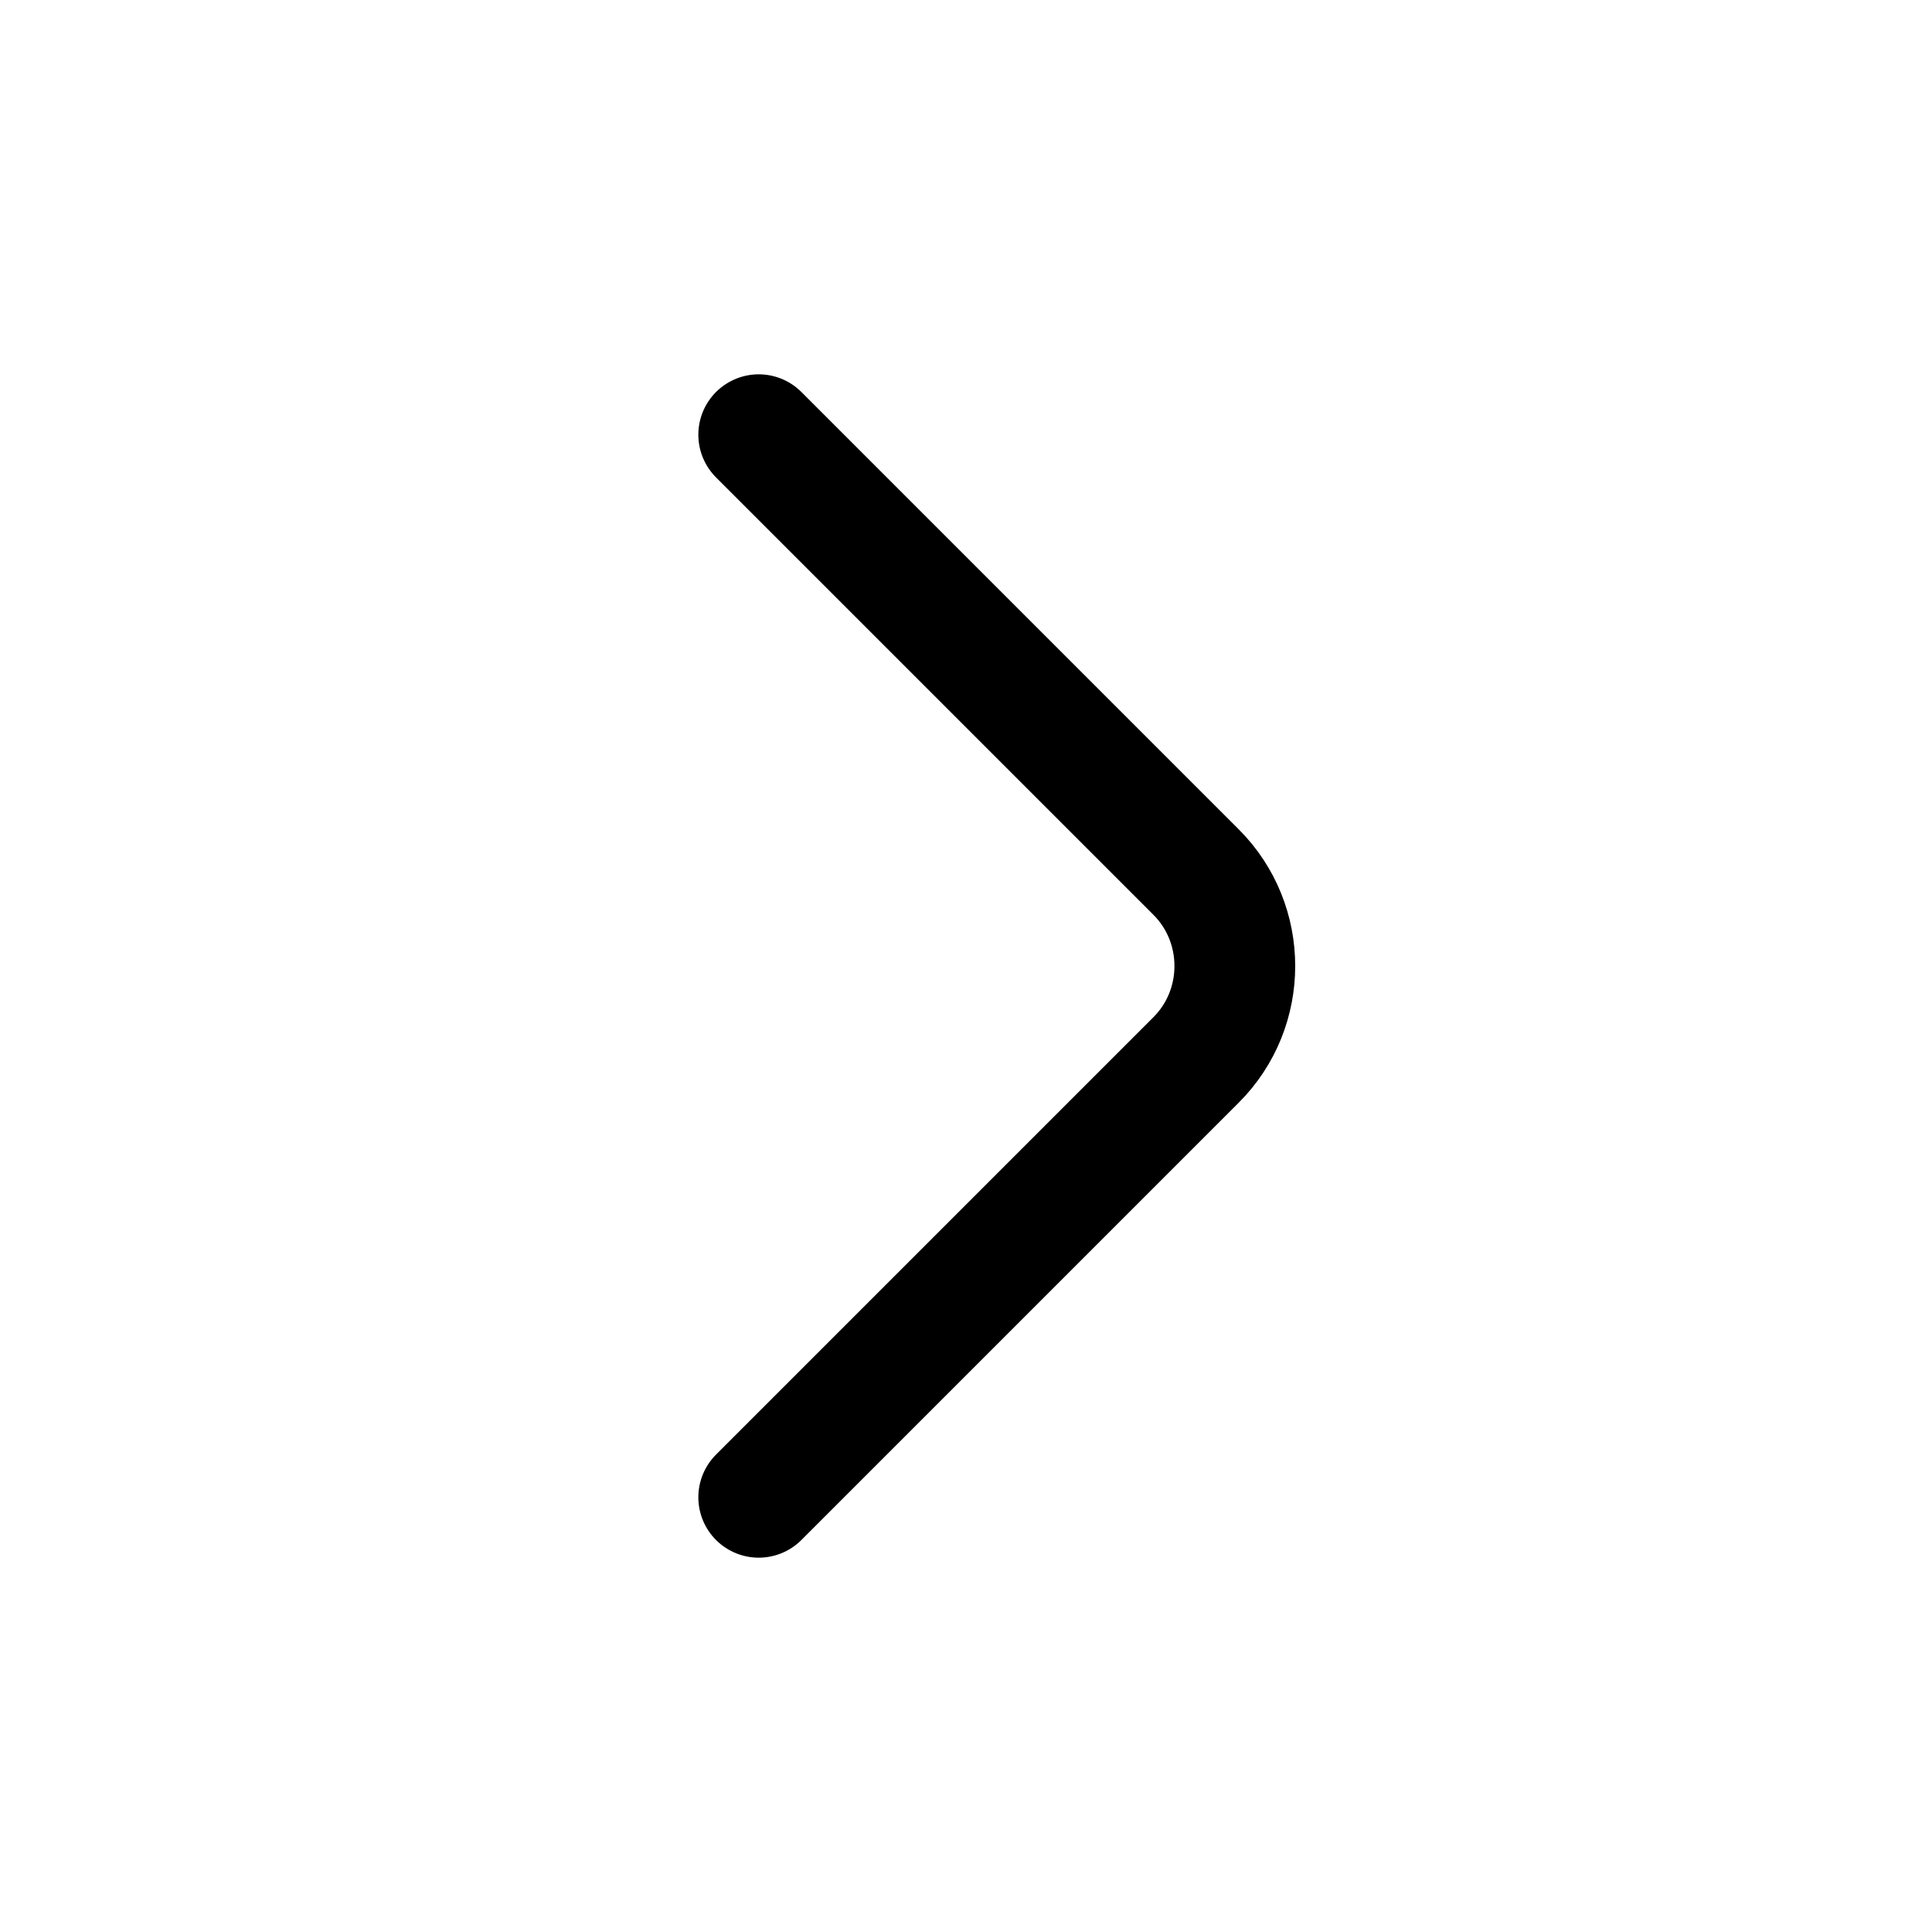
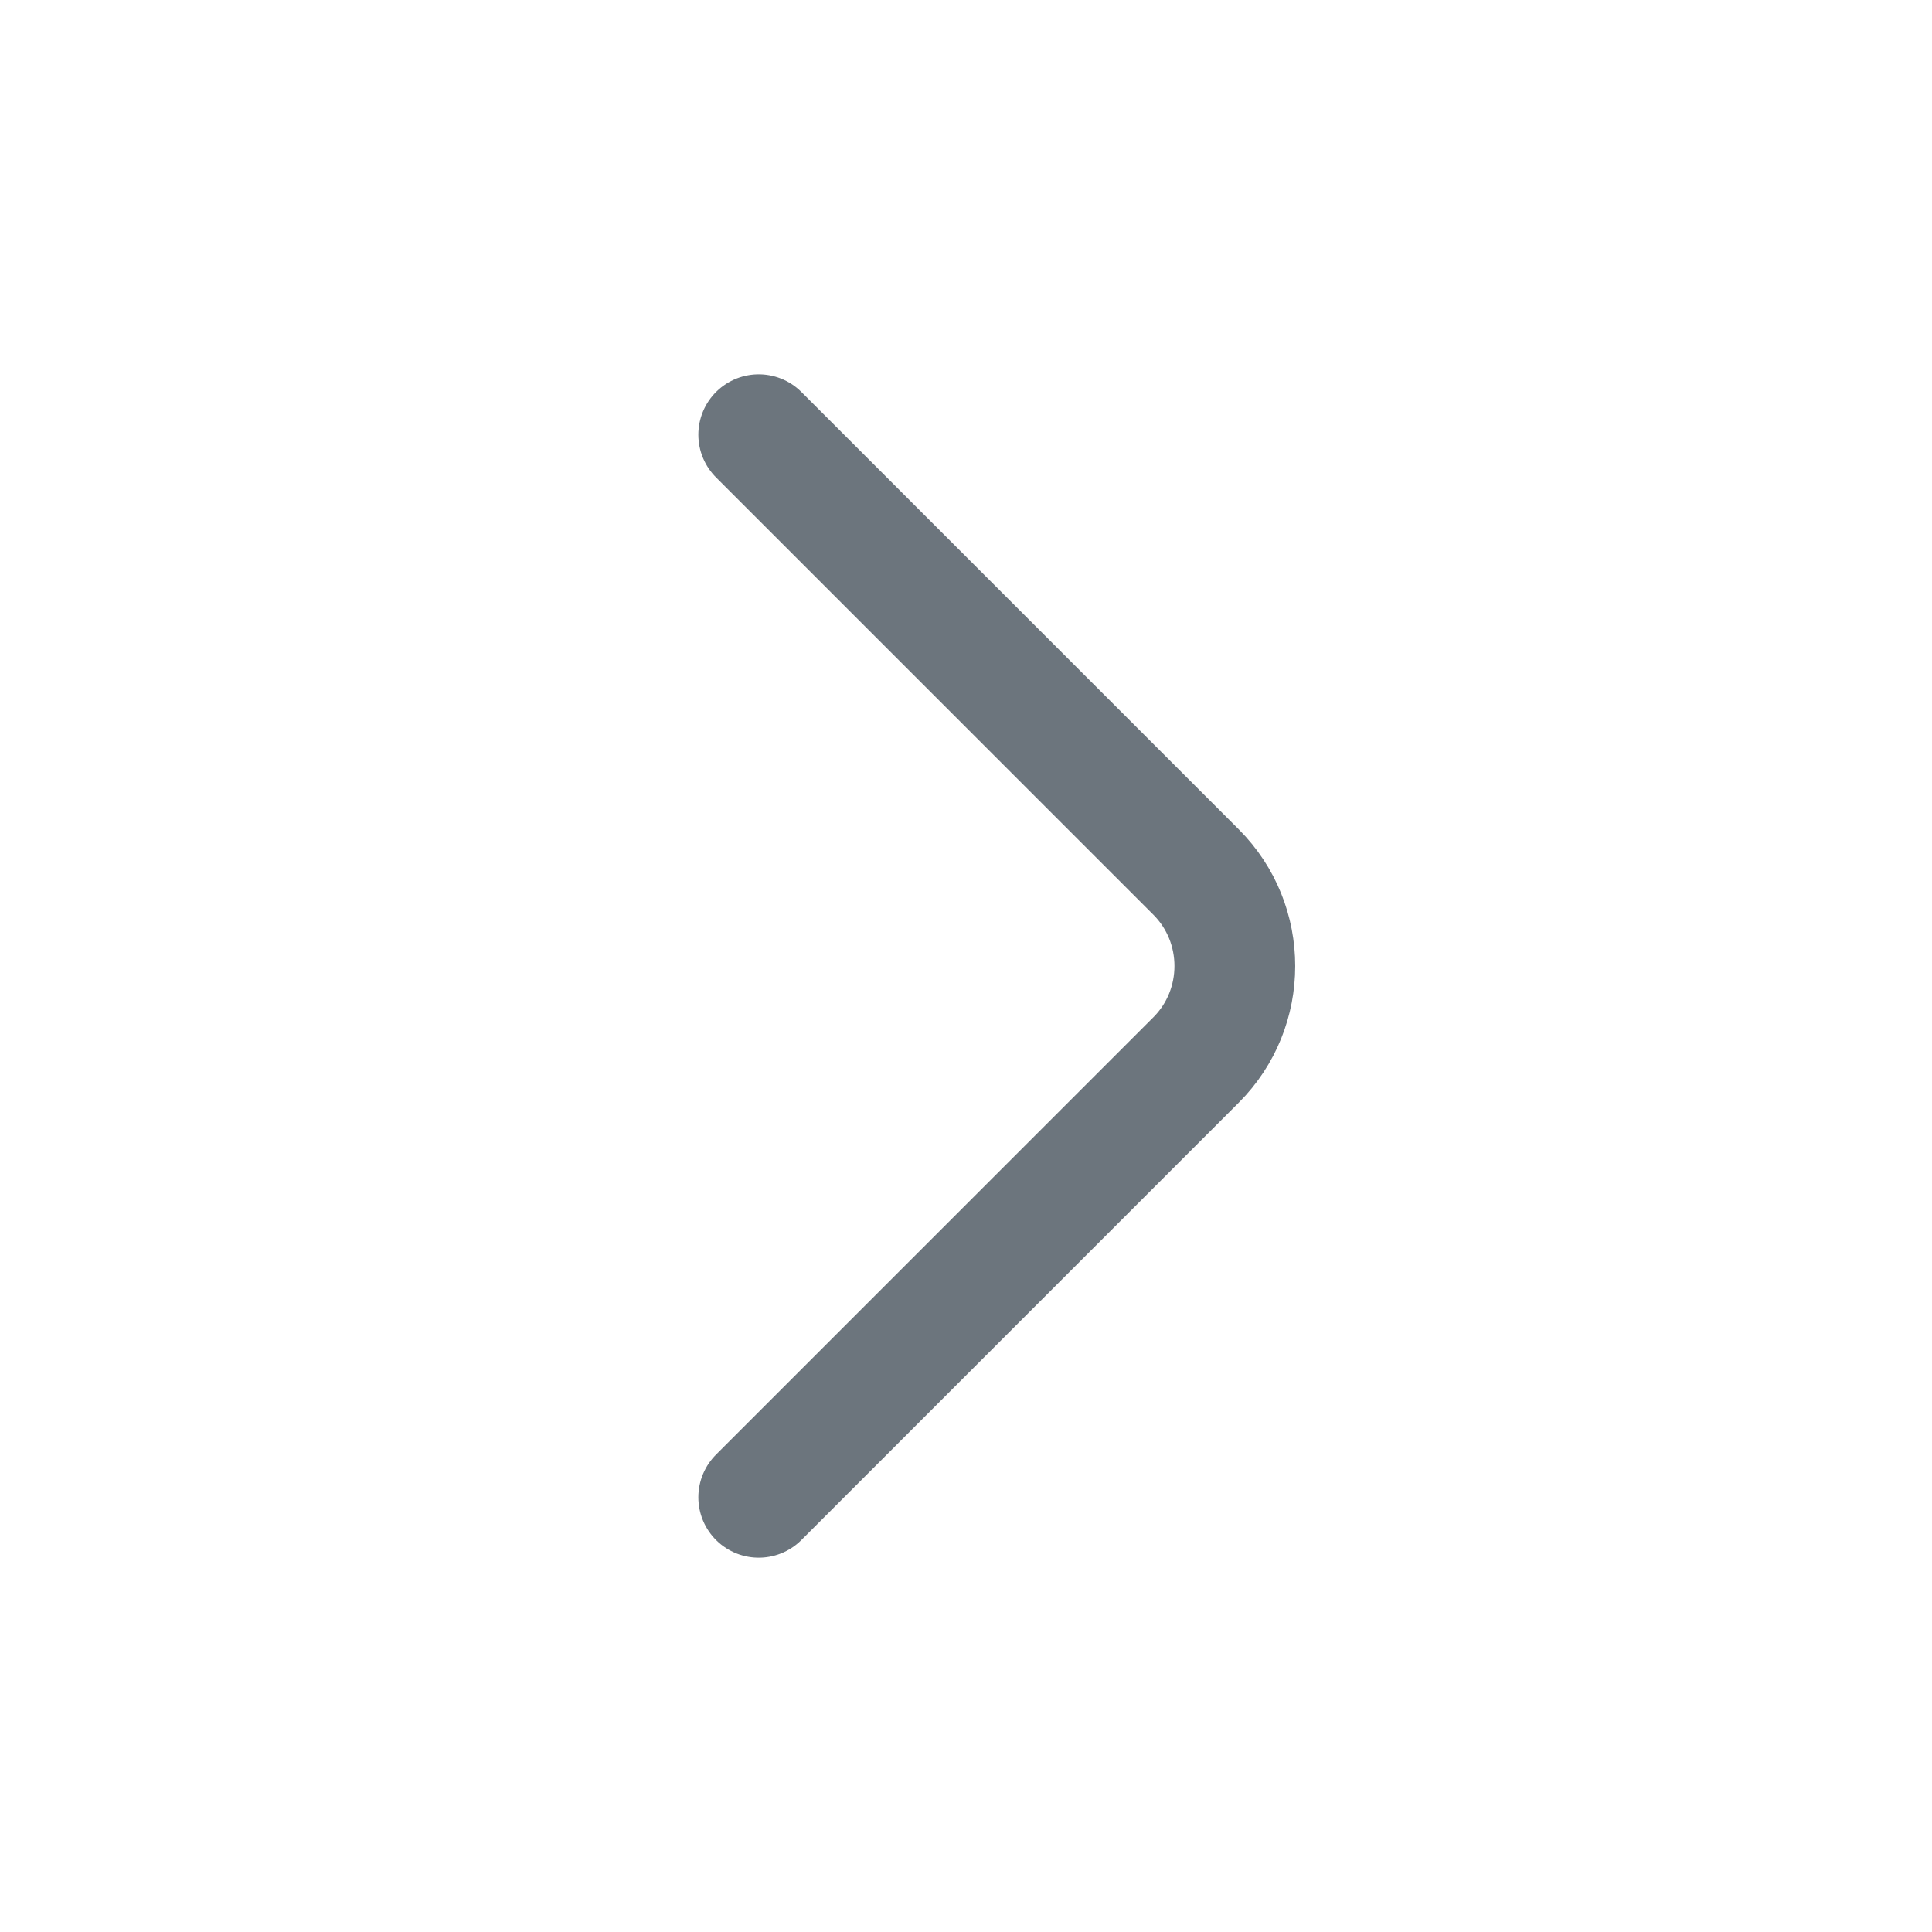
<svg xmlns="http://www.w3.org/2000/svg" width="24" height="24" viewBox="0 0 24 24" fill="none">
-   <path d="M9.425 18.6L14.858 13.167C15.5 12.525 15.5 11.475 14.858 10.833L9.425 5.4" stroke="black" stroke-width="1.5" stroke-miterlimit="10" stroke-linecap="round" stroke-linejoin="round" />
+   <path d="M9.425 18.6L14.858 13.167C15.5 12.525 15.5 11.475 14.858 10.833L9.425 5.4" stroke="#6C757D" stroke-width="1.5" stroke-miterlimit="10" stroke-linecap="round" stroke-linejoin="round" />
</svg>
